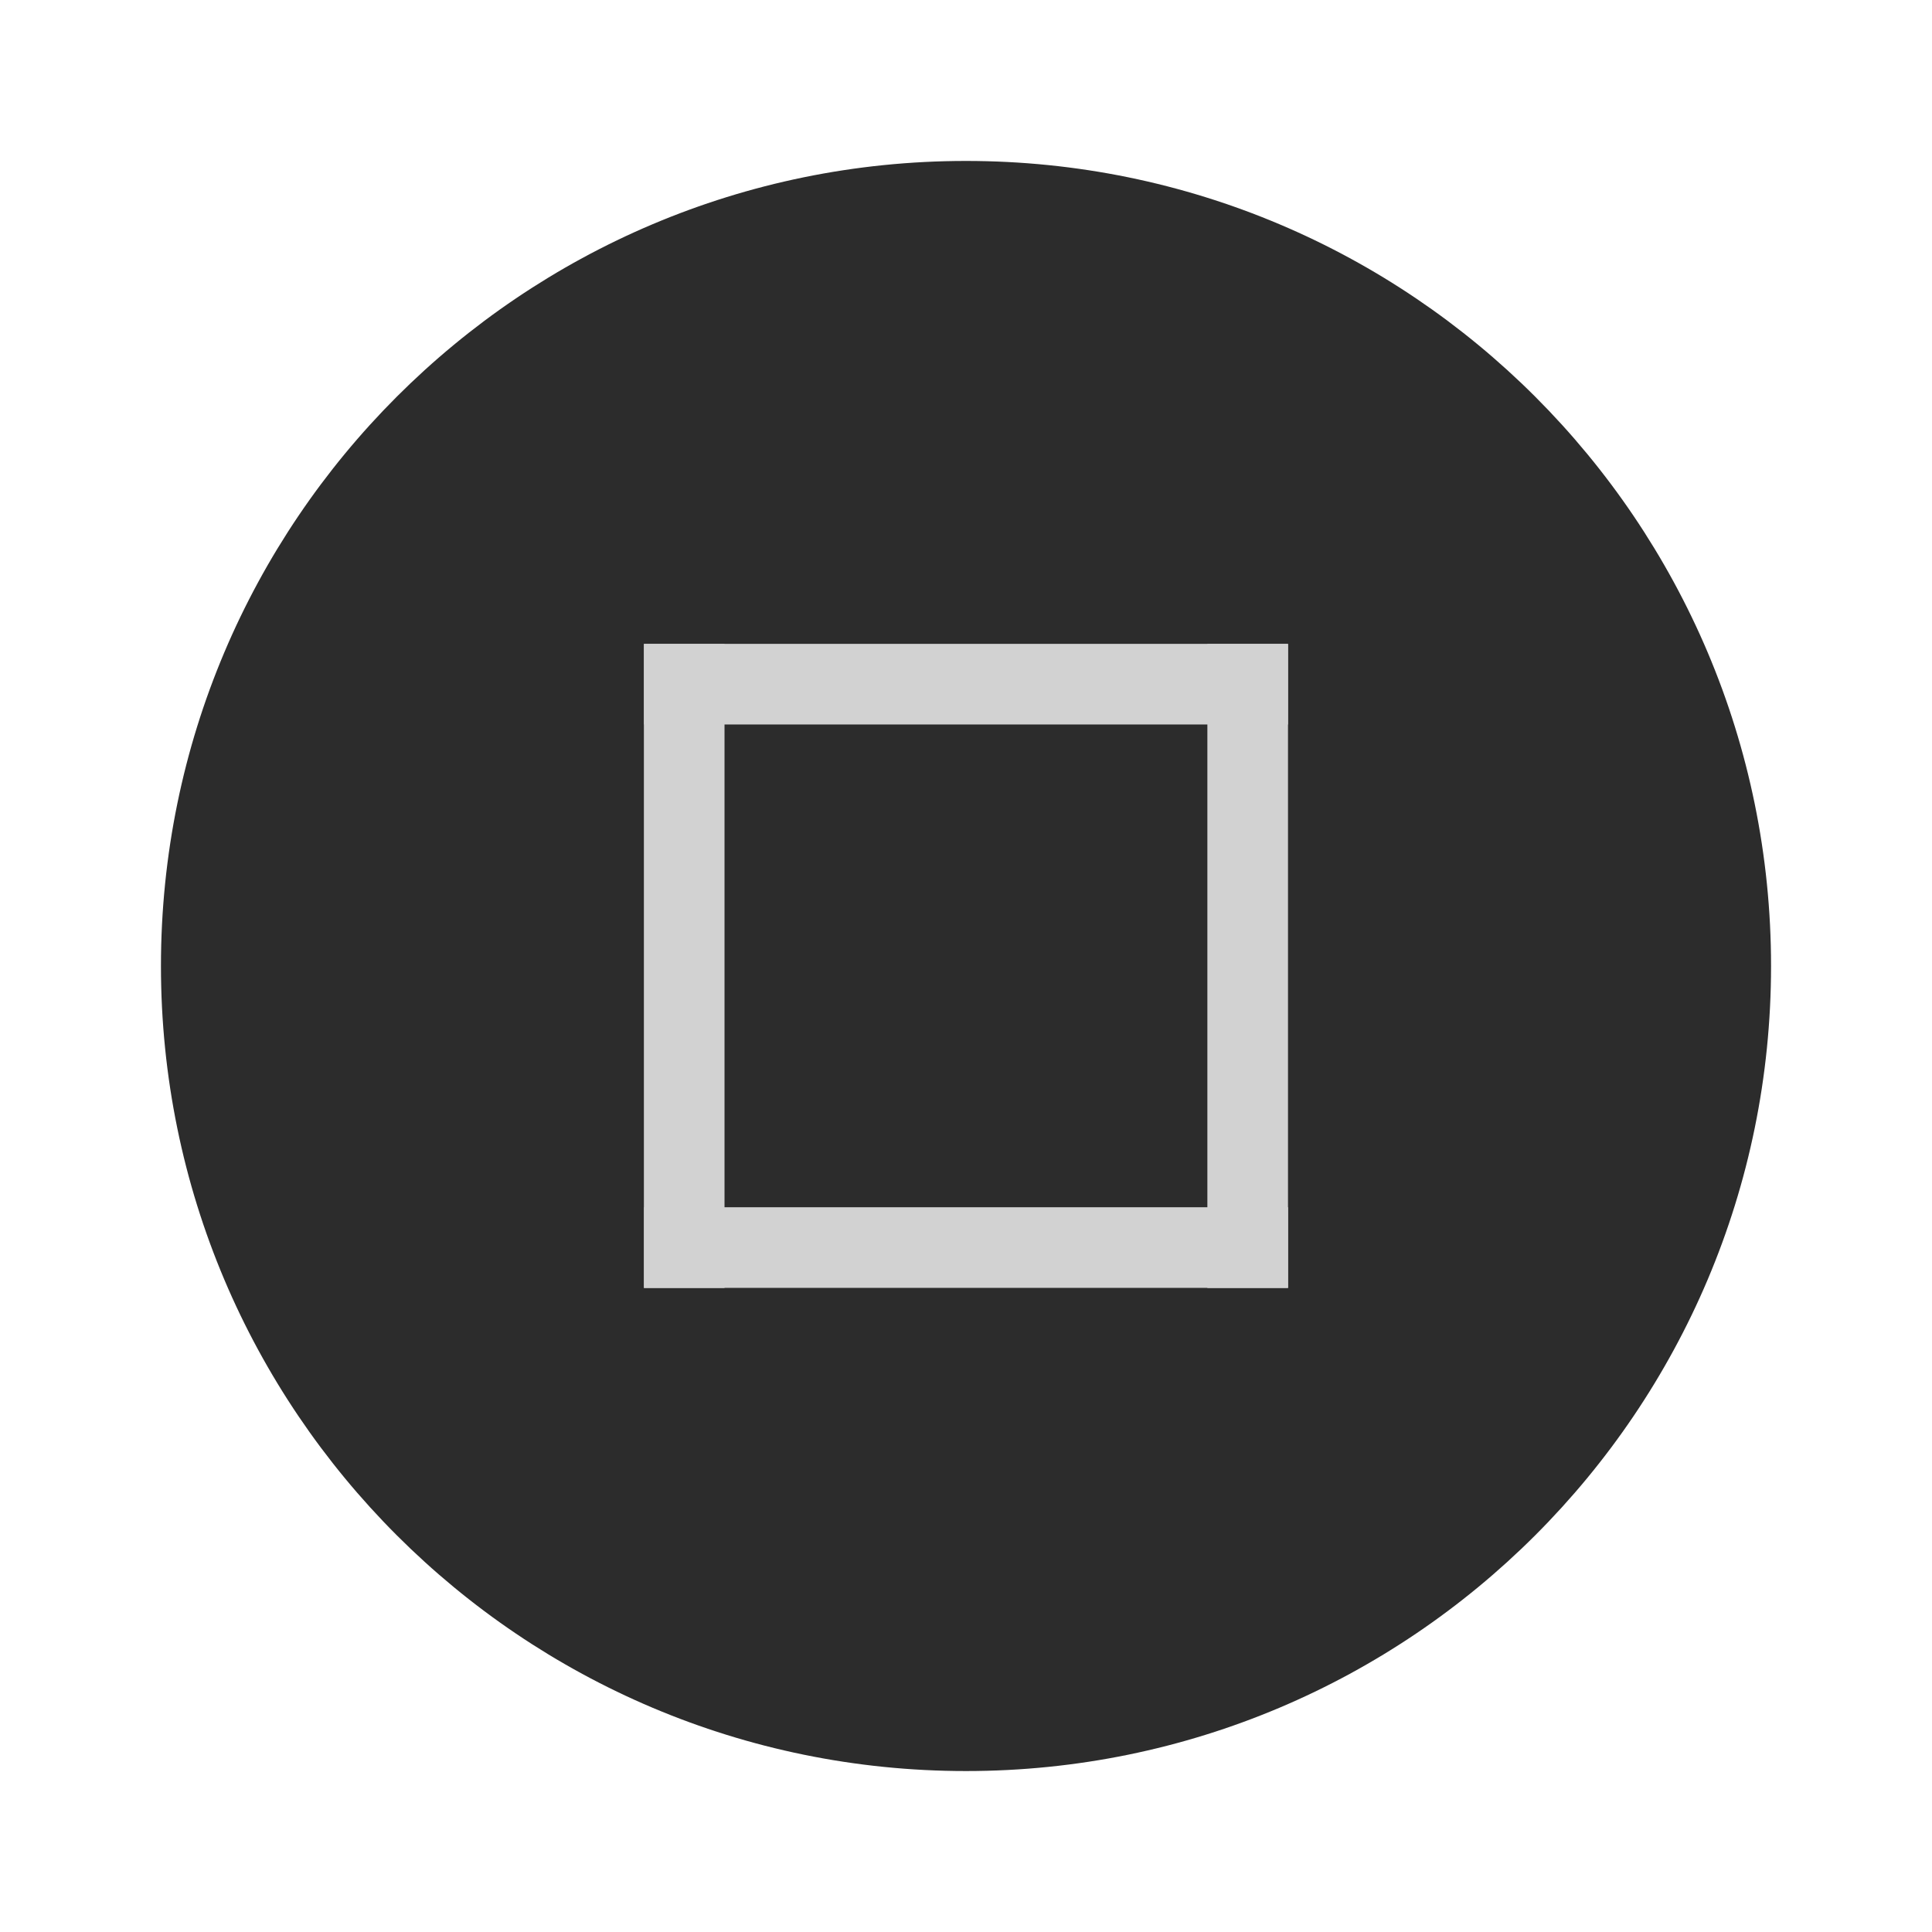
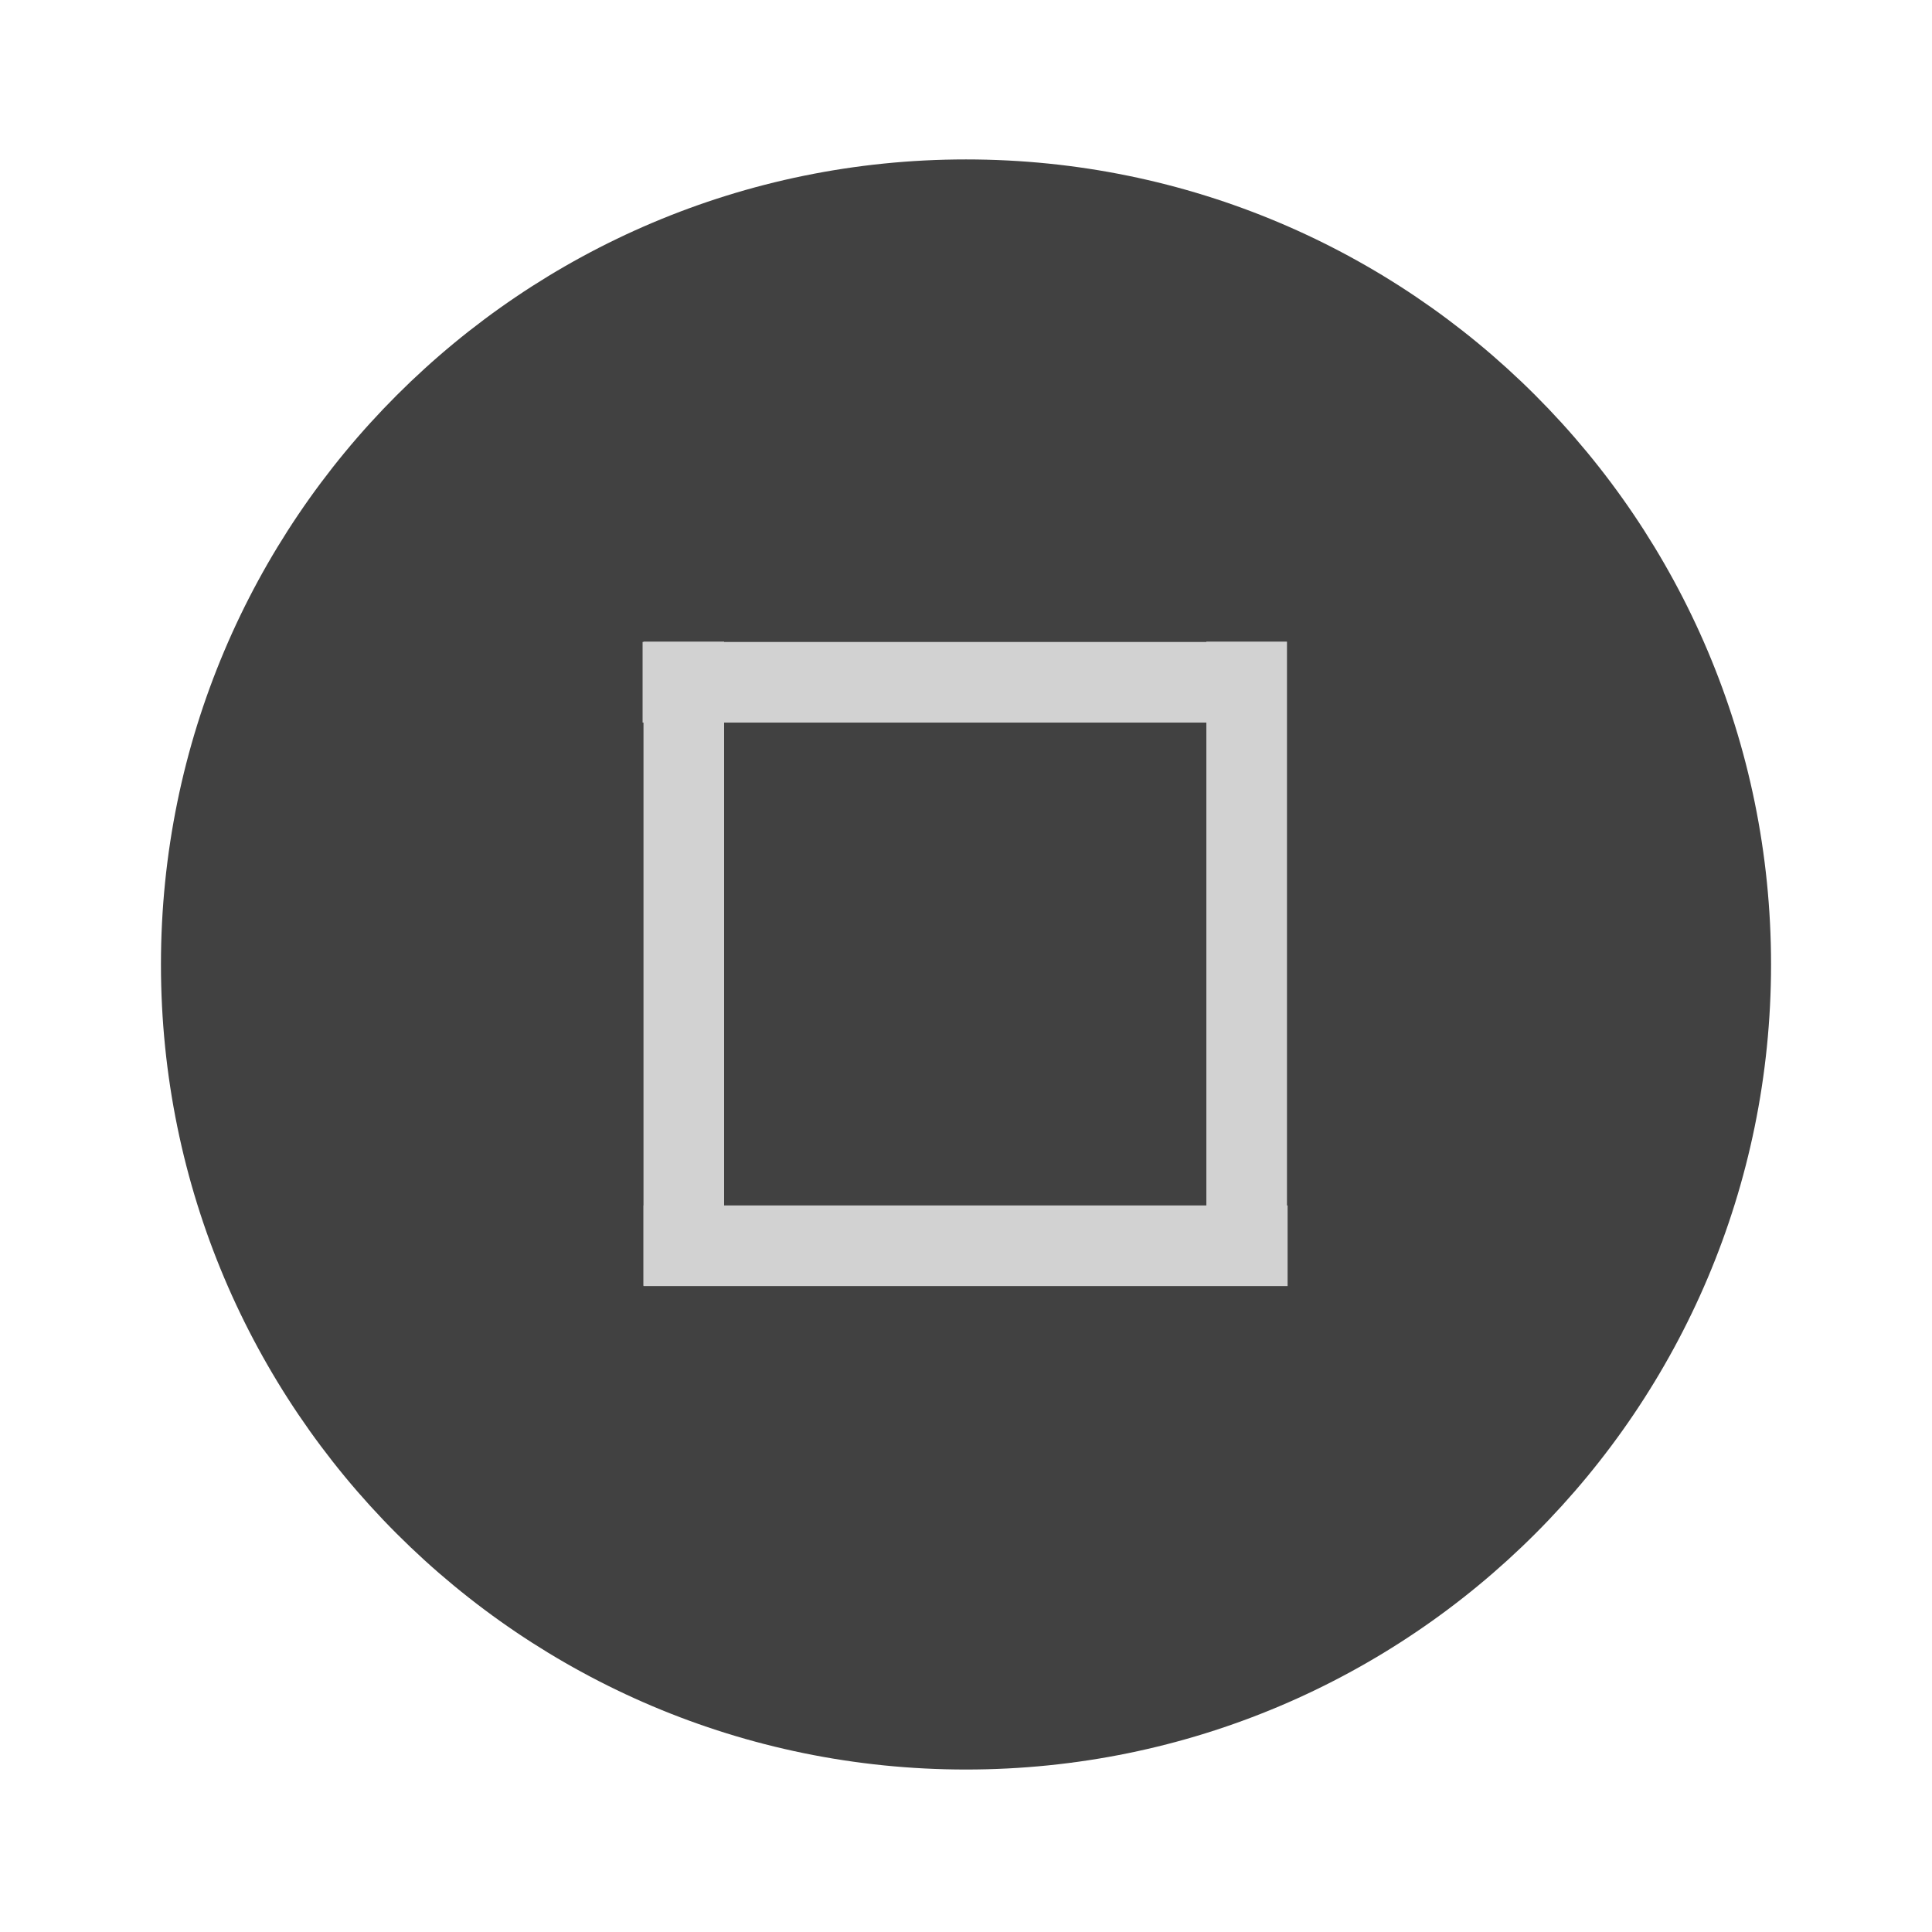
- <svg xmlns="http://www.w3.org/2000/svg" width="24" height="24" version="1.1" viewBox="0 0 6.35 6.35" id="svg5275">
-   <defs id="defs5279" />
-   <g transform="translate(0,-290.915)" id="g5273">
-     <circle cx="3.175" cy="294.09" r="2.646" id="circle5255" style="fill:#2c2c2c;stroke-width:0.661" />
-     <g id="g115">
-       <g transform="matrix(0.56569,-0.70711,0.56569,0.70711,-164.8397,88.637)" id="g5259">
-         <rect transform="rotate(-45)" x="-206.51" y="208.694" width="0.265" height="2.646" id="rect5257" style="fill:#D2D2D2;stroke-width:0.197" />
-       </g>
-       <g transform="matrix(-0.70711,-0.5656925,0.70711,-0.5656925,-202.5476,462.1024)" id="g5263">
-         <rect transform="rotate(-45)" x="-206.78" y="208.69" width="0.265" height="2.646" id="rect5261" style="fill:#D2D2D2;stroke-width:0.197" />
-       </g>
-       <g transform="matrix(-0.7071157,-0.5656925,0.7071157,-0.5656925,-204.4013,462.1024)" id="g5267">
-         <rect transform="rotate(-45)" x="-206.78" y="208.69" width="0.265" height="2.646" id="rect5265" style="fill:#D2D2D2;stroke-width:0.197" />
-       </g>
-       <g transform="matrix(0.56569,-0.70711,0.56569,0.70711,-164.8367,86.51527)" id="g5271">
-         <rect transform="rotate(-45)" x="-206.78" y="208.69" width="0.265" height="2.646" id="rect5269" style="fill:#D2D2D2;stroke-width:0.197" />
-       </g>
+ <svg xmlns="http://www.w3.org/2000/svg" width="24" height="24" version="1.1" viewBox="0 0 6.35 6.35">
+   <g transform="translate(0 -290.92)">
+     <circle cx="3.175" cy="294.09" r="2.646" fill="#414141" stroke-width=".661" />
+     <g fill="#d2d2d2" stroke-width=".197">
+       <path transform="matrix(0 -1 .8 0 -164.84 88.637)" d="M-206.51 208.694h.265v2.646h-.265z" />
+       <path transform="matrix(-1 0 0 -.80001 -202.55 462.1)" d="M-206.78 208.69h.265v2.646h-.265z" />
+       <path transform="matrix(-1 0 0 -.80001 -204.4 462.1)" d="M-206.78 208.69h.265v2.646h-.265z" />
+       <path transform="matrix(0 -1 .8 0 -164.84 86.515)" d="M-206.78 208.69h.265v2.646h-.265z" />
    </g>
  </g>
</svg>
